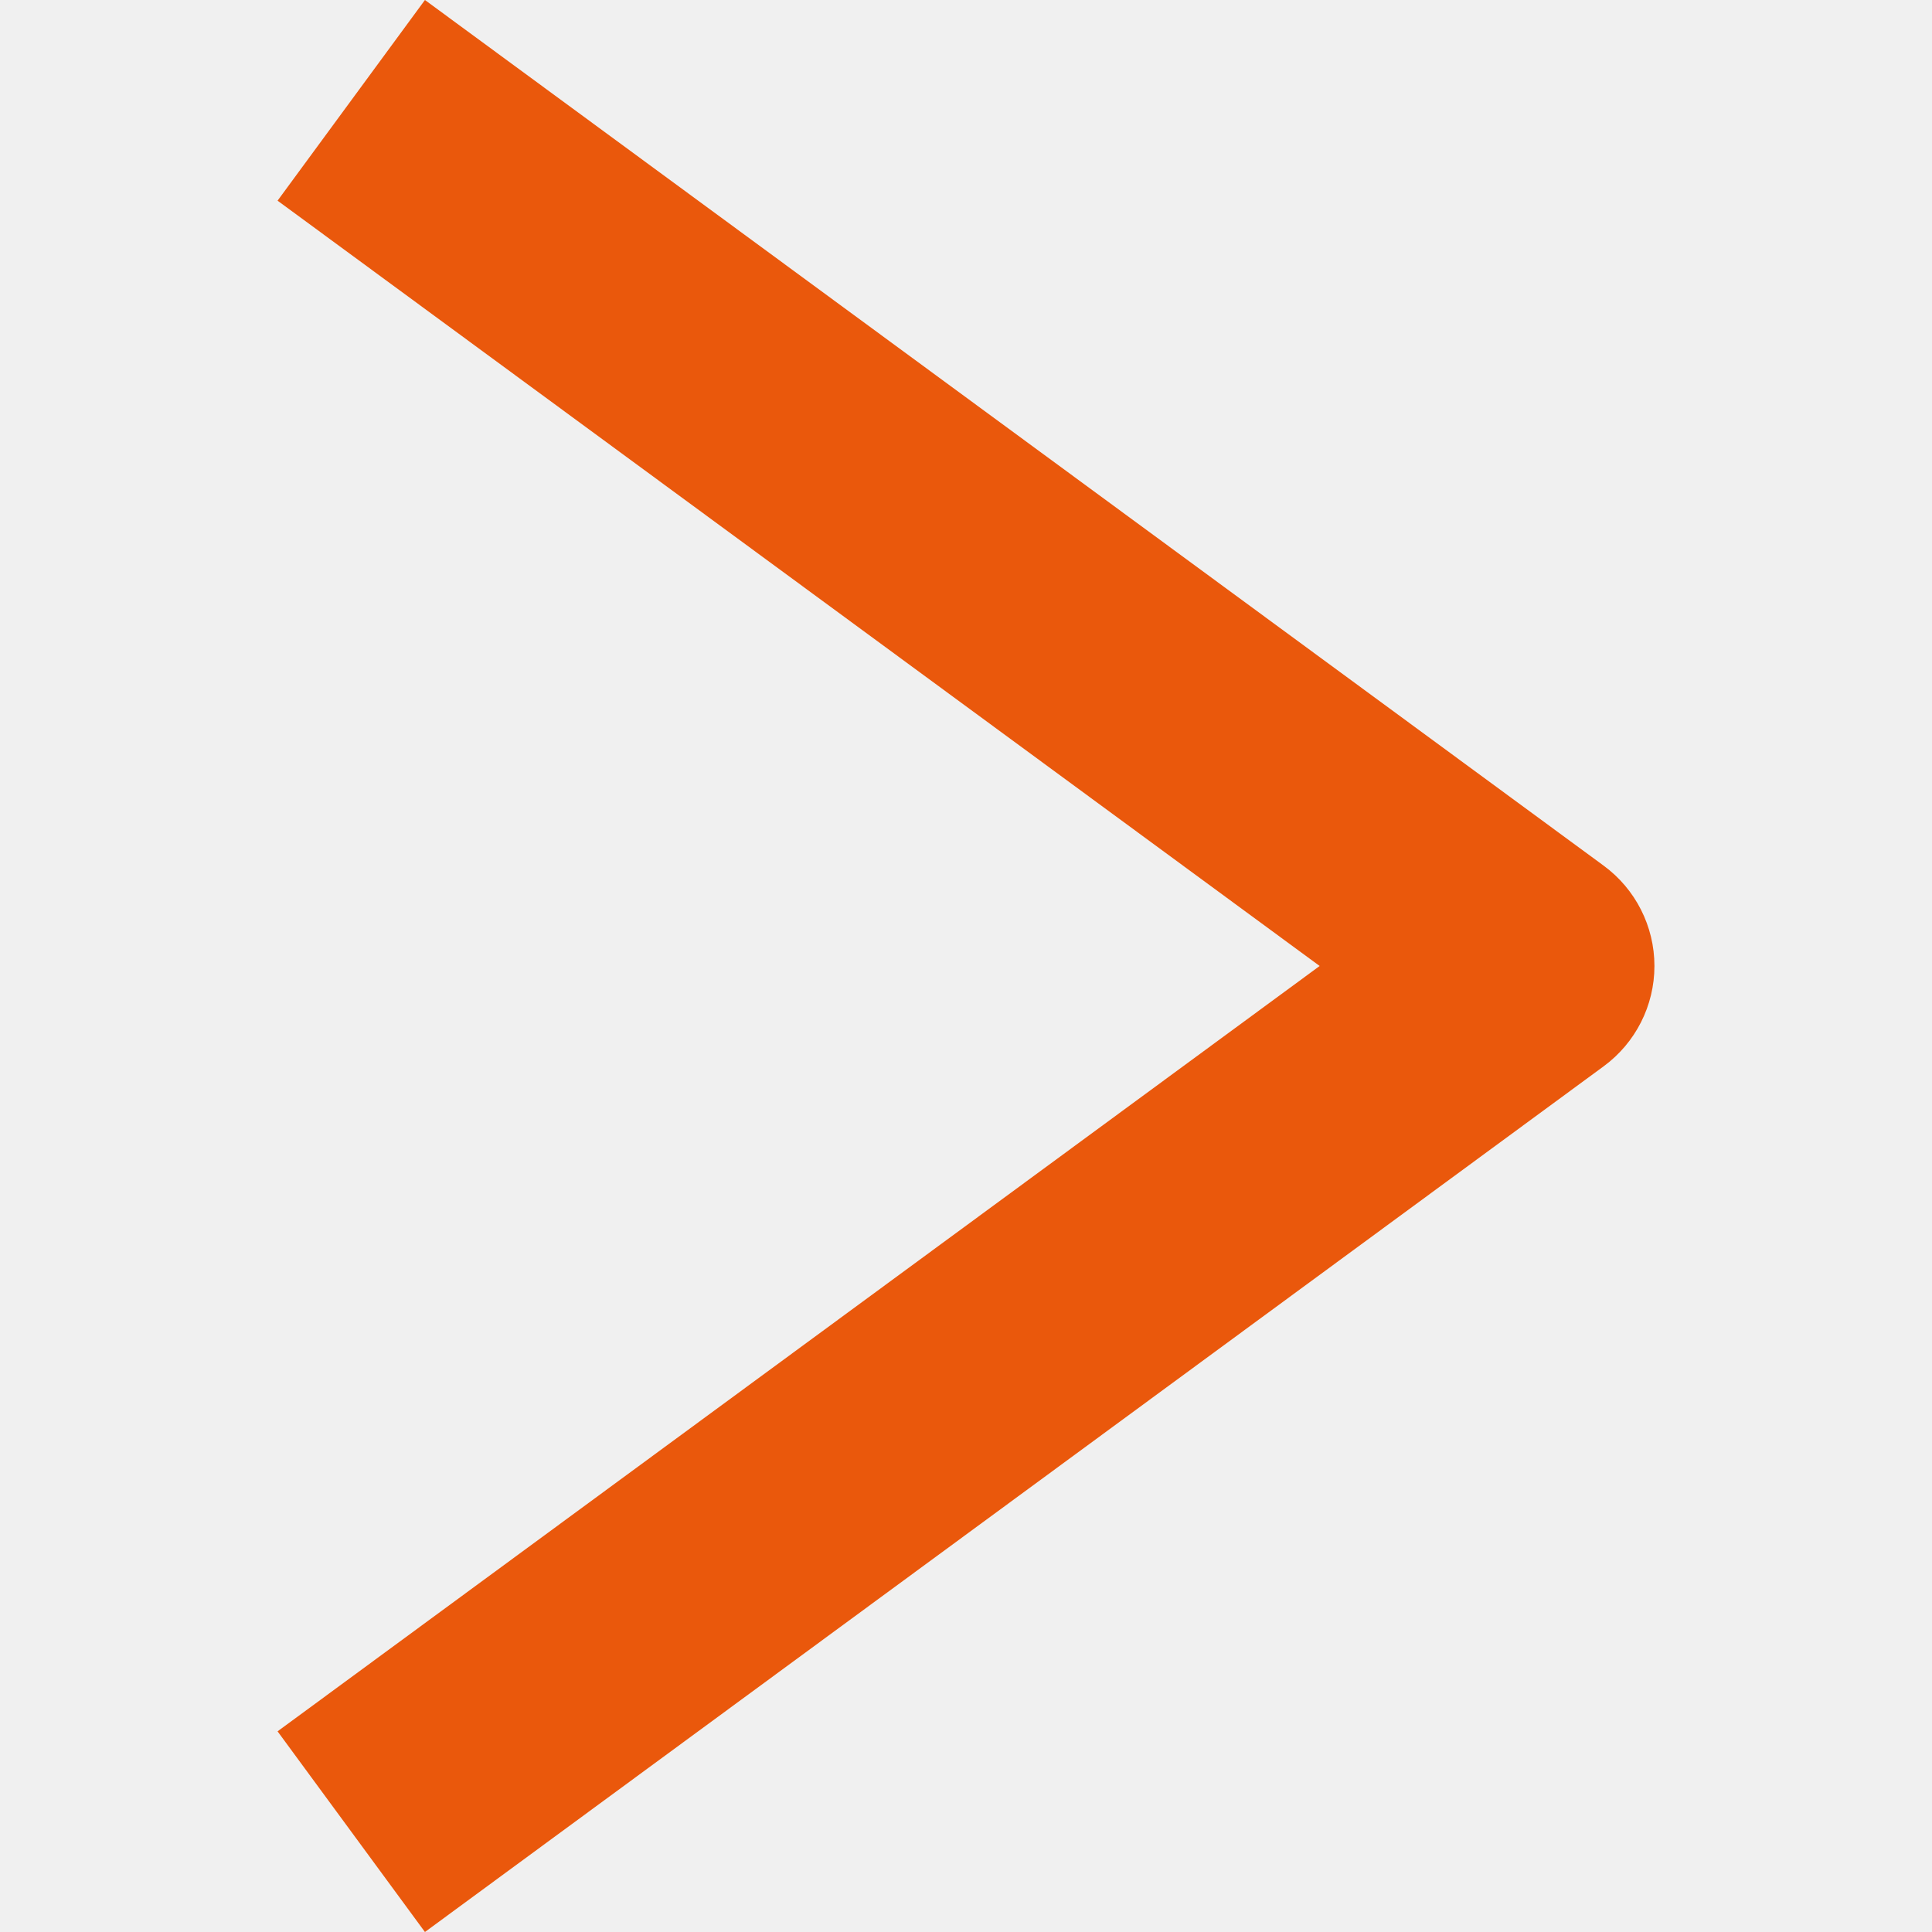
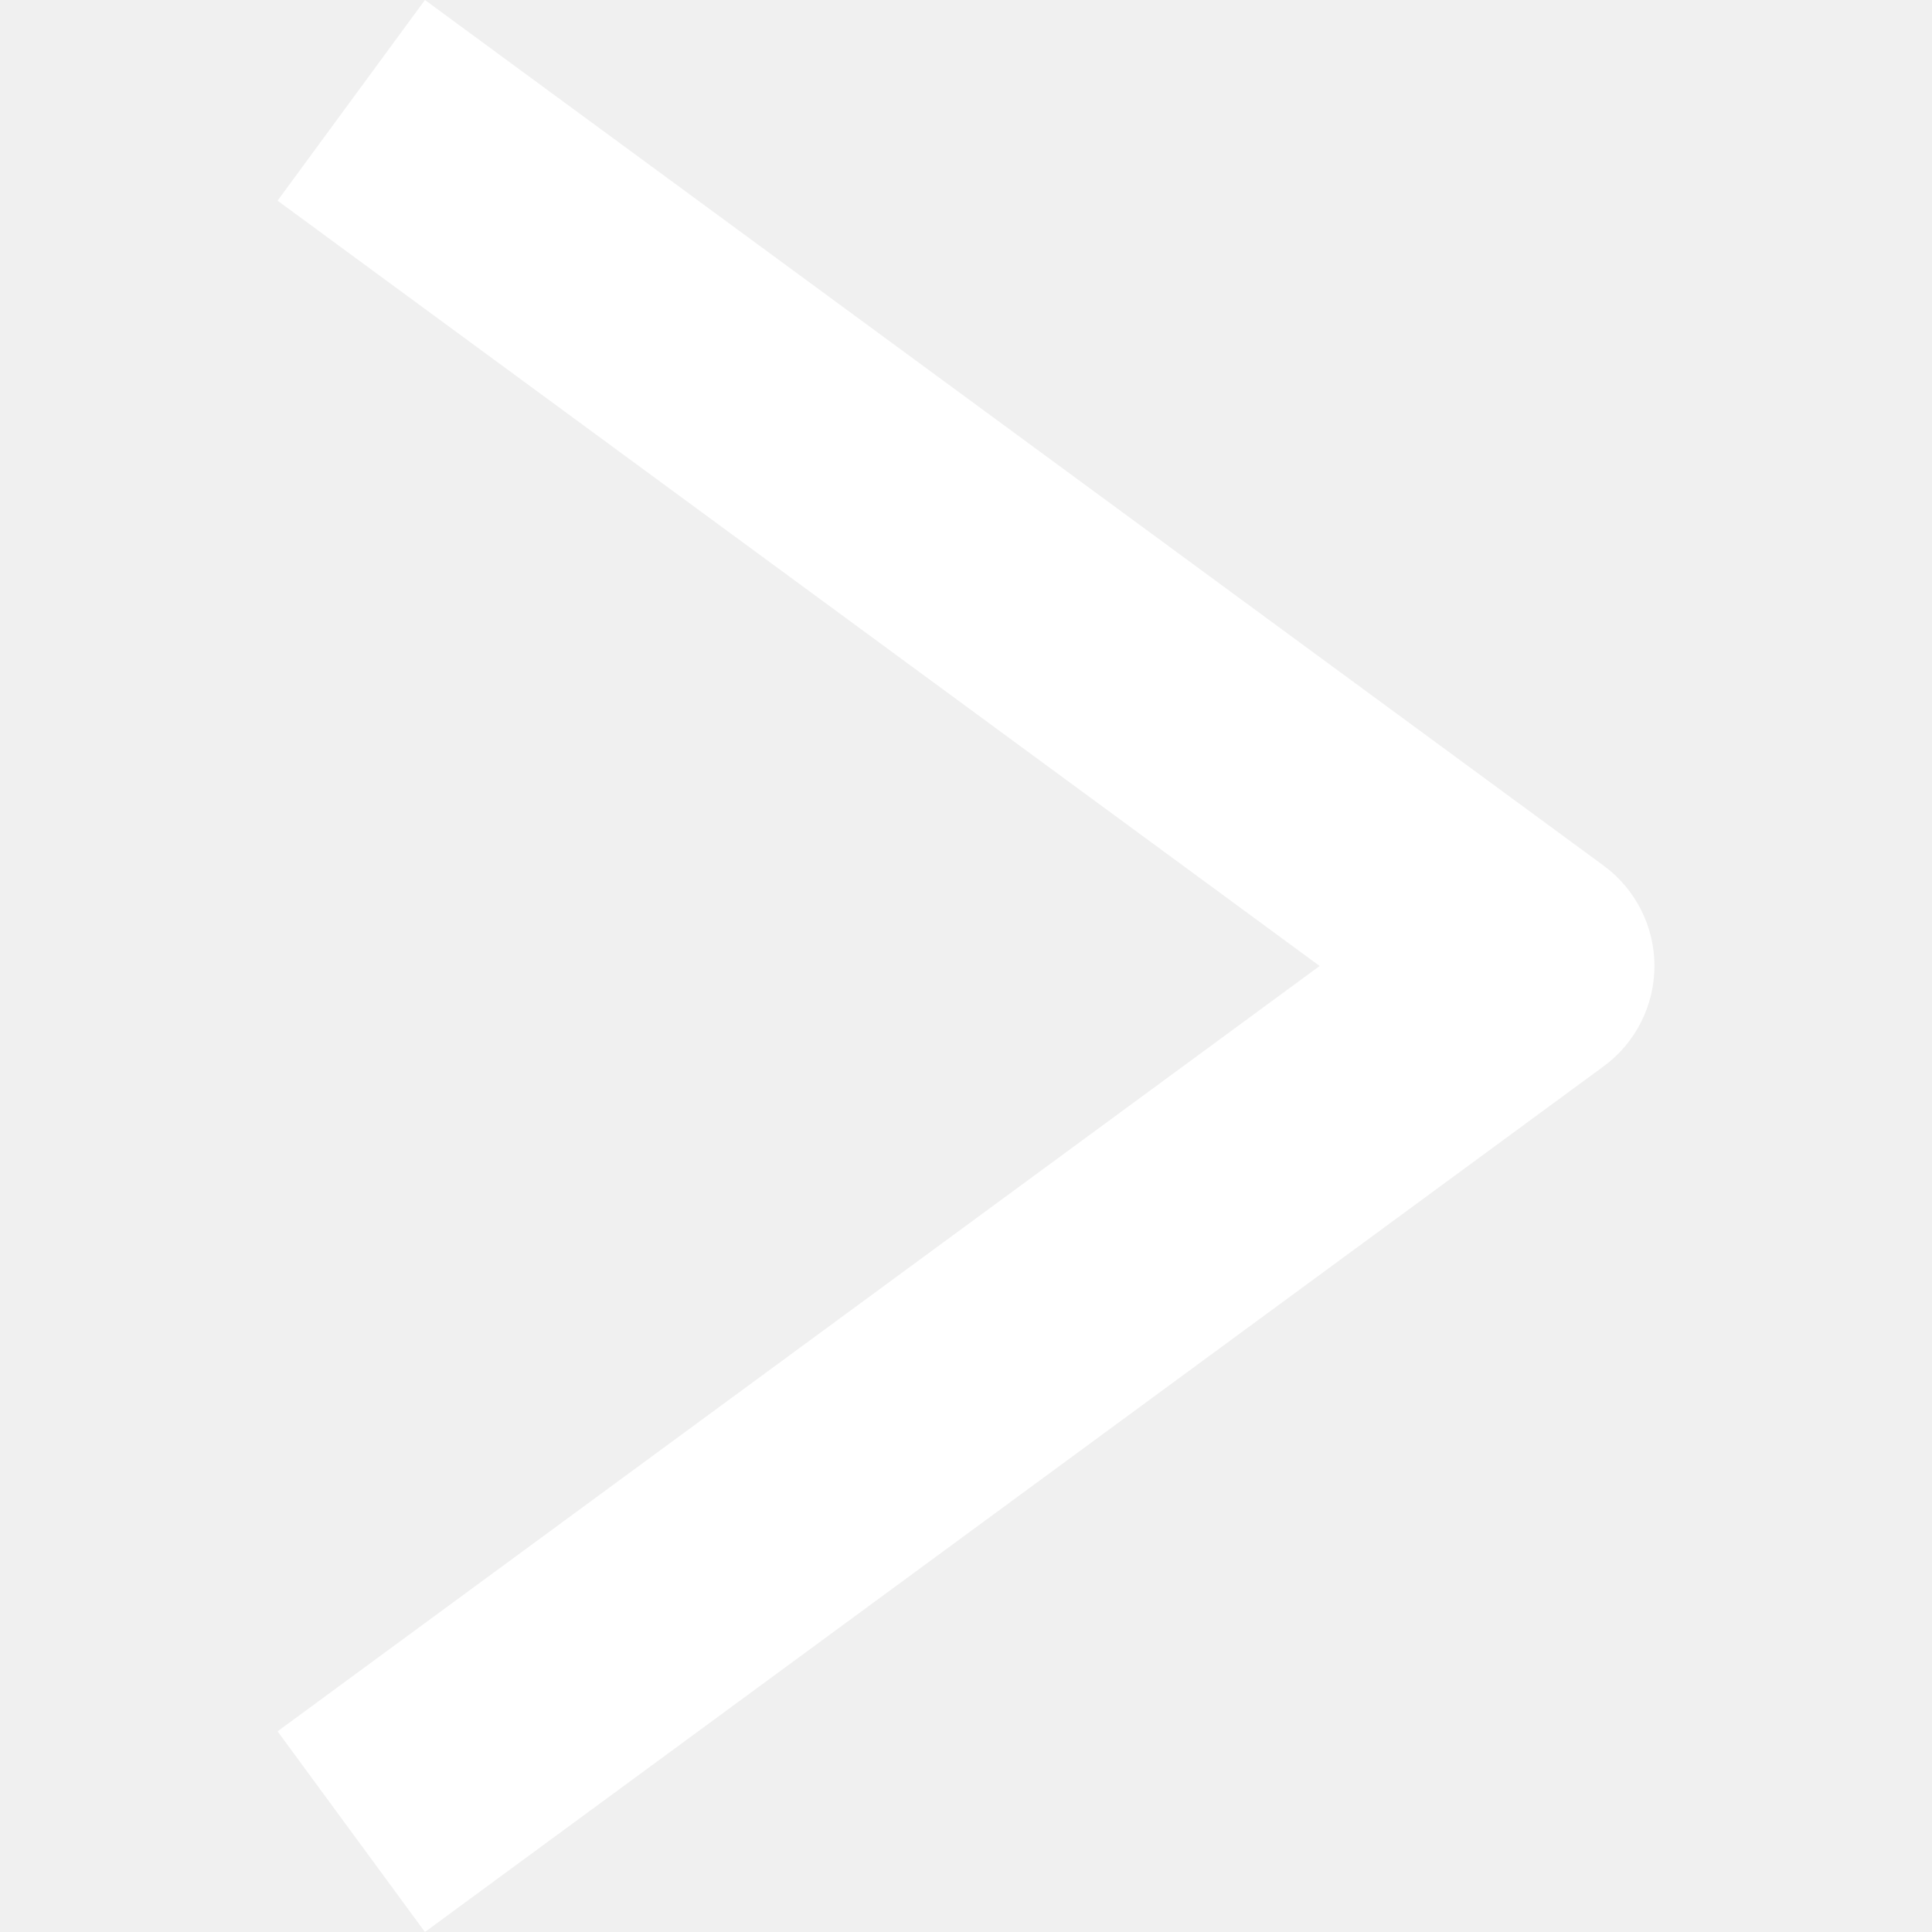
- <svg xmlns="http://www.w3.org/2000/svg" version="1.1" fill="#ea580c" id="Capa_1" x="0px" y="0px" viewBox="0 0 434.002 434.002" style="enable-background:new 0 0 434.002 434.002;" xml:space="preserve">
+ <svg xmlns="http://www.w3.org/2000/svg" version="1.1" fill="#ffffff" id="Capa_1" x="0px" y="0px" viewBox="0 0 434.002 434.002" style="enable-background:new 0 0 434.002 434.002;" xml:space="preserve">
  <g>
    <g>
      <path d="M95.457,434.002l-33.105-45.076l234.094-171.928L62.352,45.077L95.456,0L360.24,194.459 c7.174,5.269,11.41,13.638,11.41,22.539c0,8.9-4.236,17.27-11.41,22.538L95.457,434.002z" />
    </g>
  </g>
</svg>
